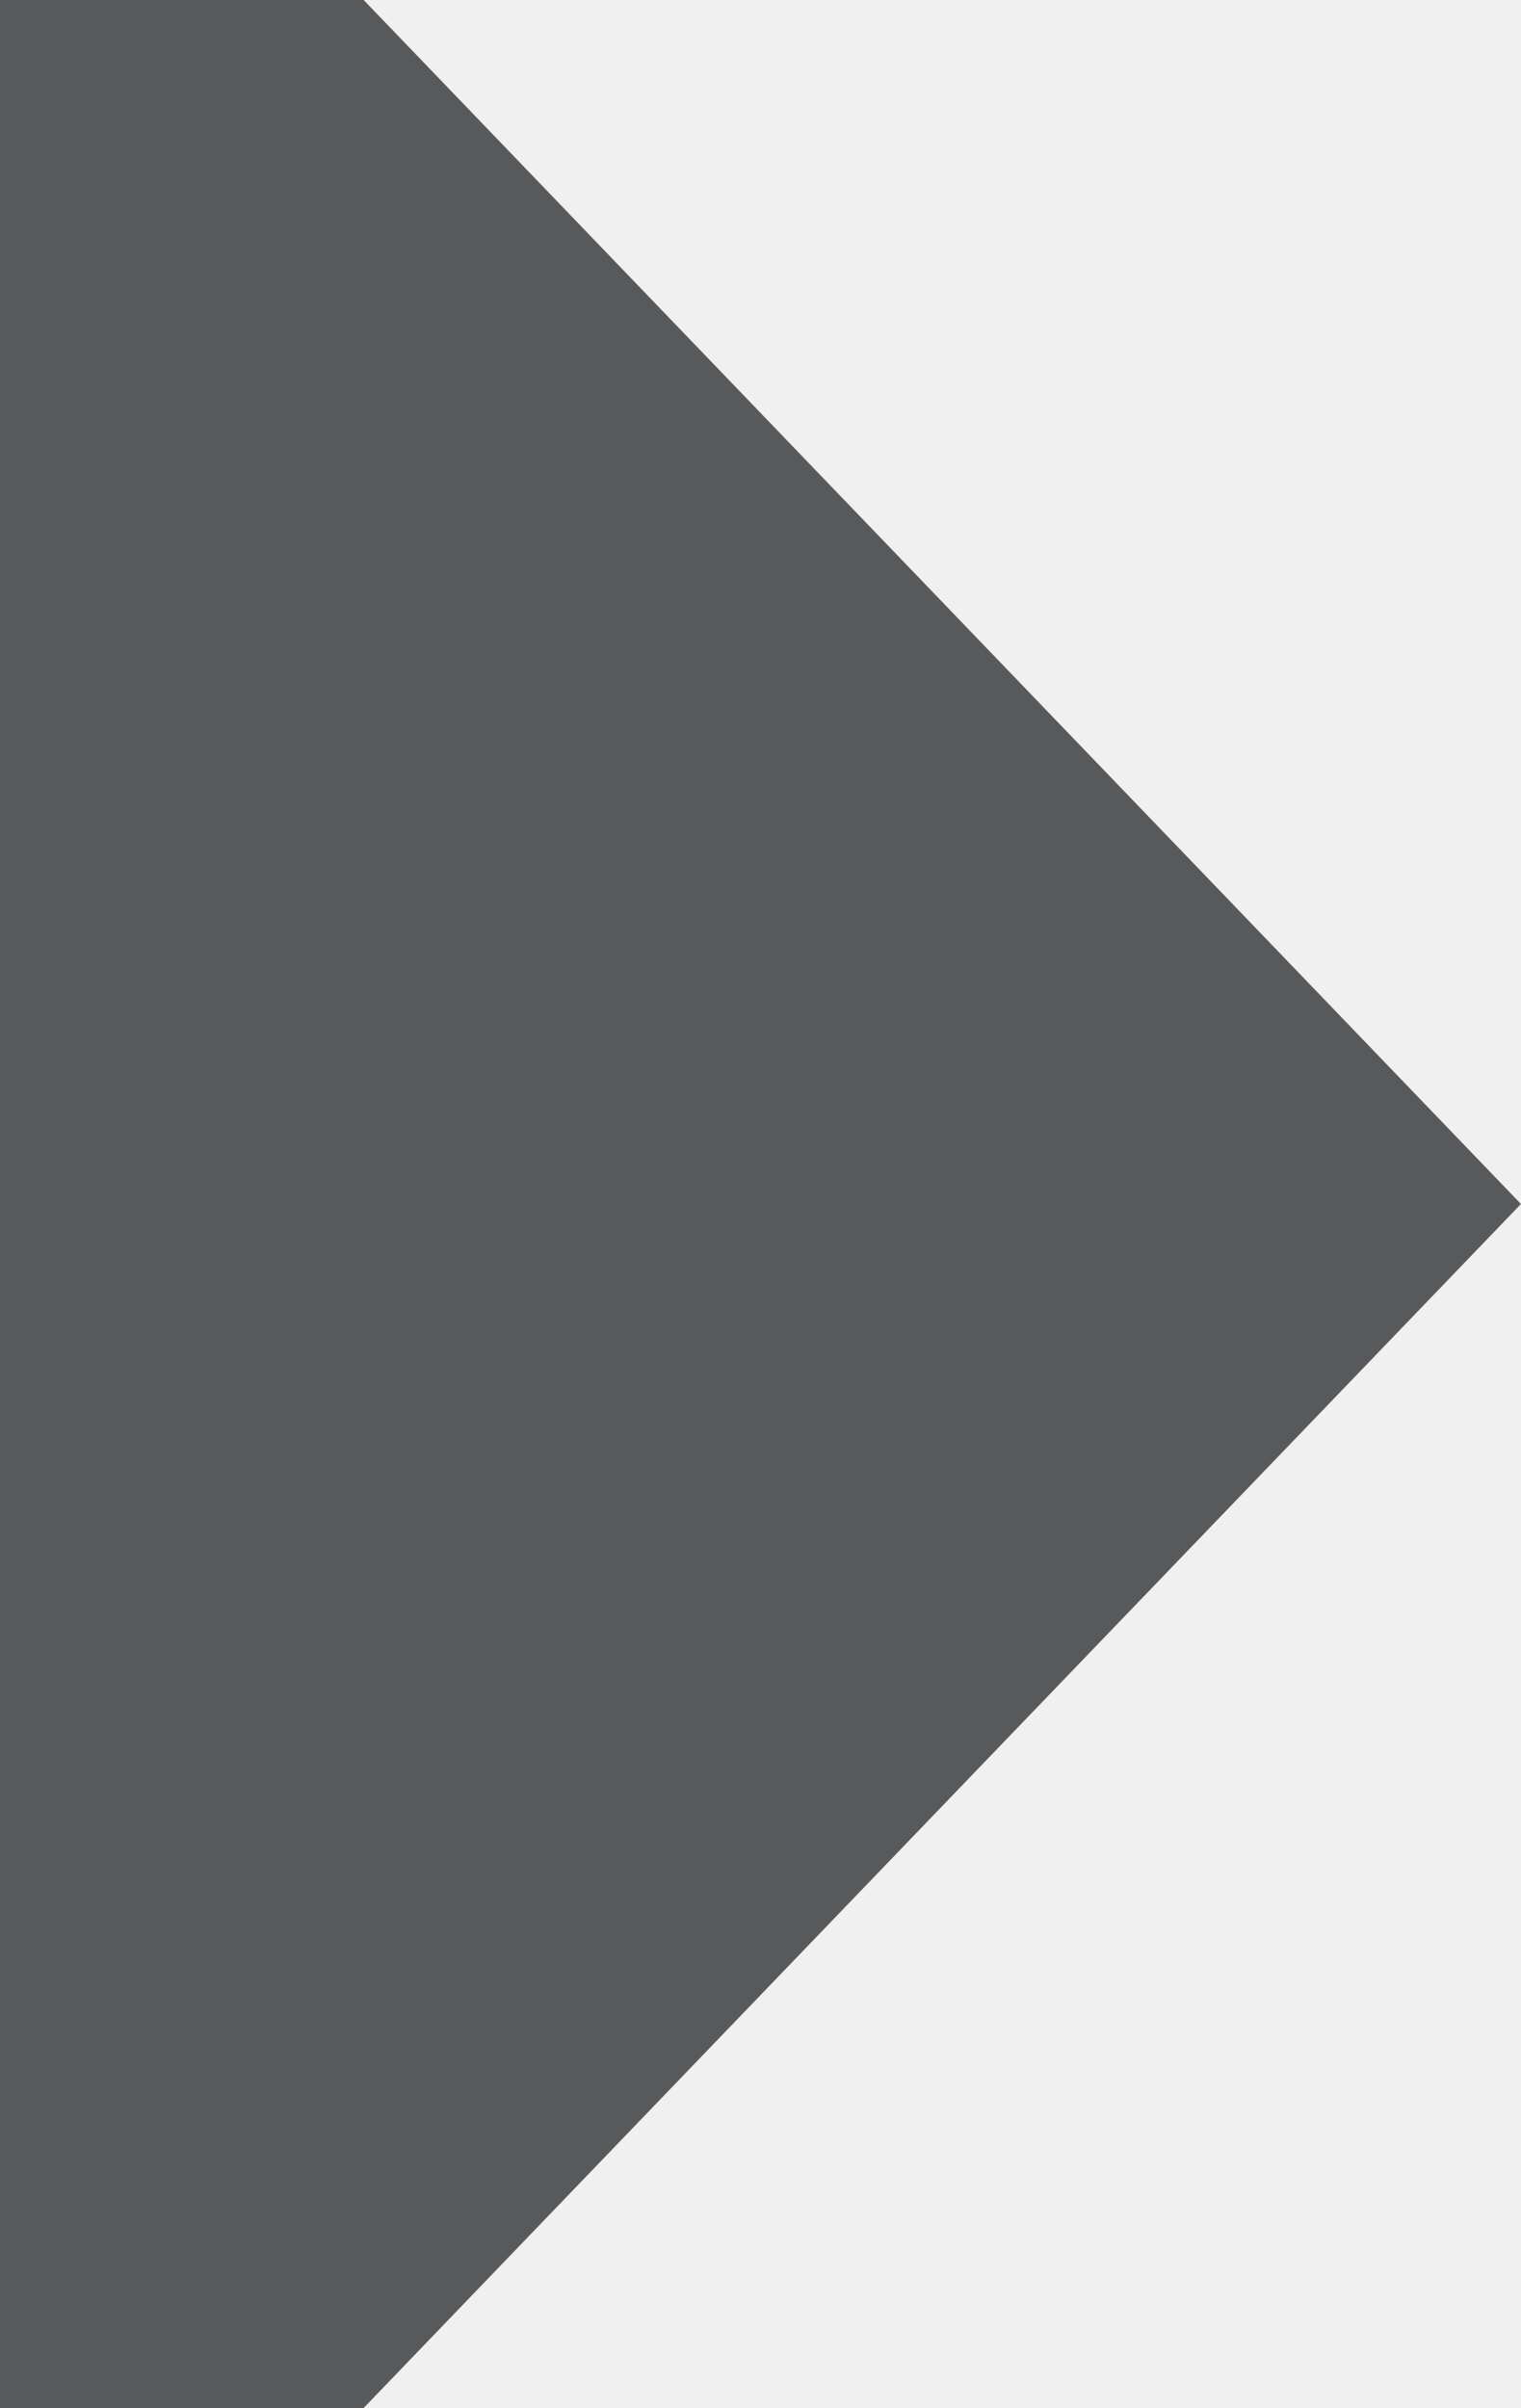
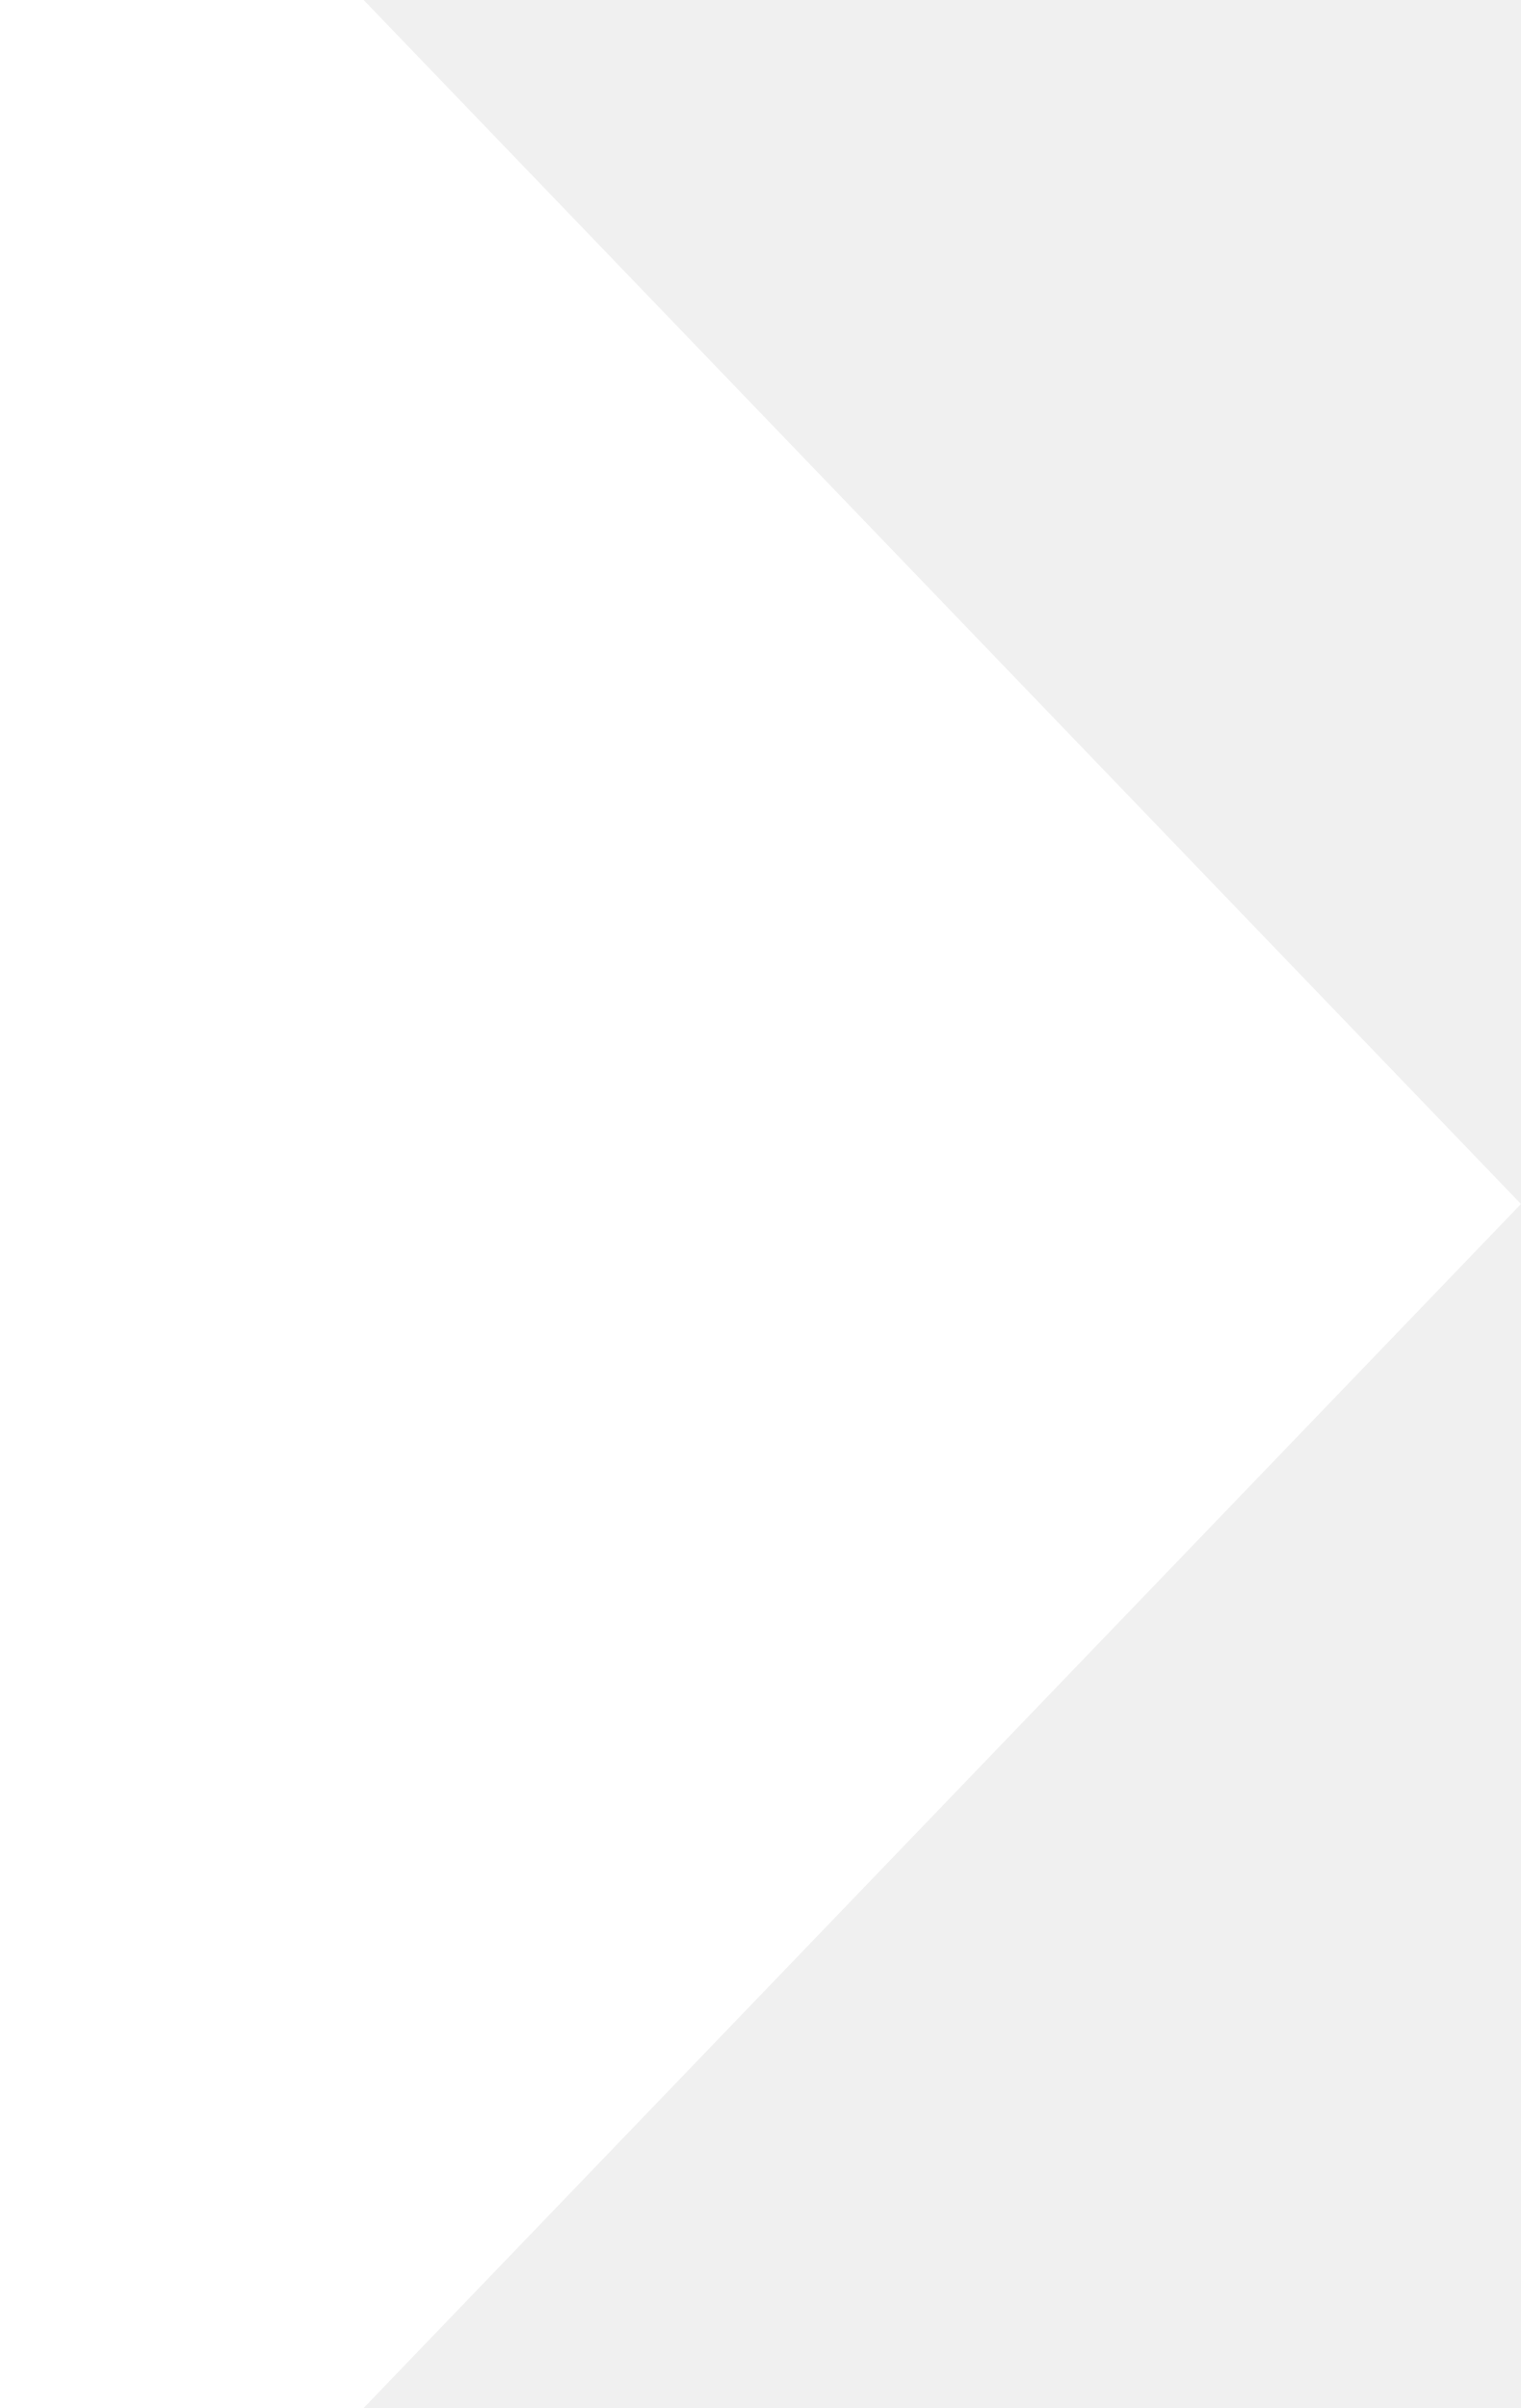
<svg xmlns="http://www.w3.org/2000/svg" version="1.1" id="Layer_1" x="0px" y="0px" width="12px" height="19px" viewBox="0 0 12 19" enable-background="new 0 0 12 19" xml:space="preserve">
-   <polygon fill="#58595B" points="0,19 0,0 2.869,0 12,9.5 2.869,19 " />
+   <polygon fill="#ffffff" points="0,19 0,0 2.869,0 12,9.5 2.869,19 " />
</svg>
